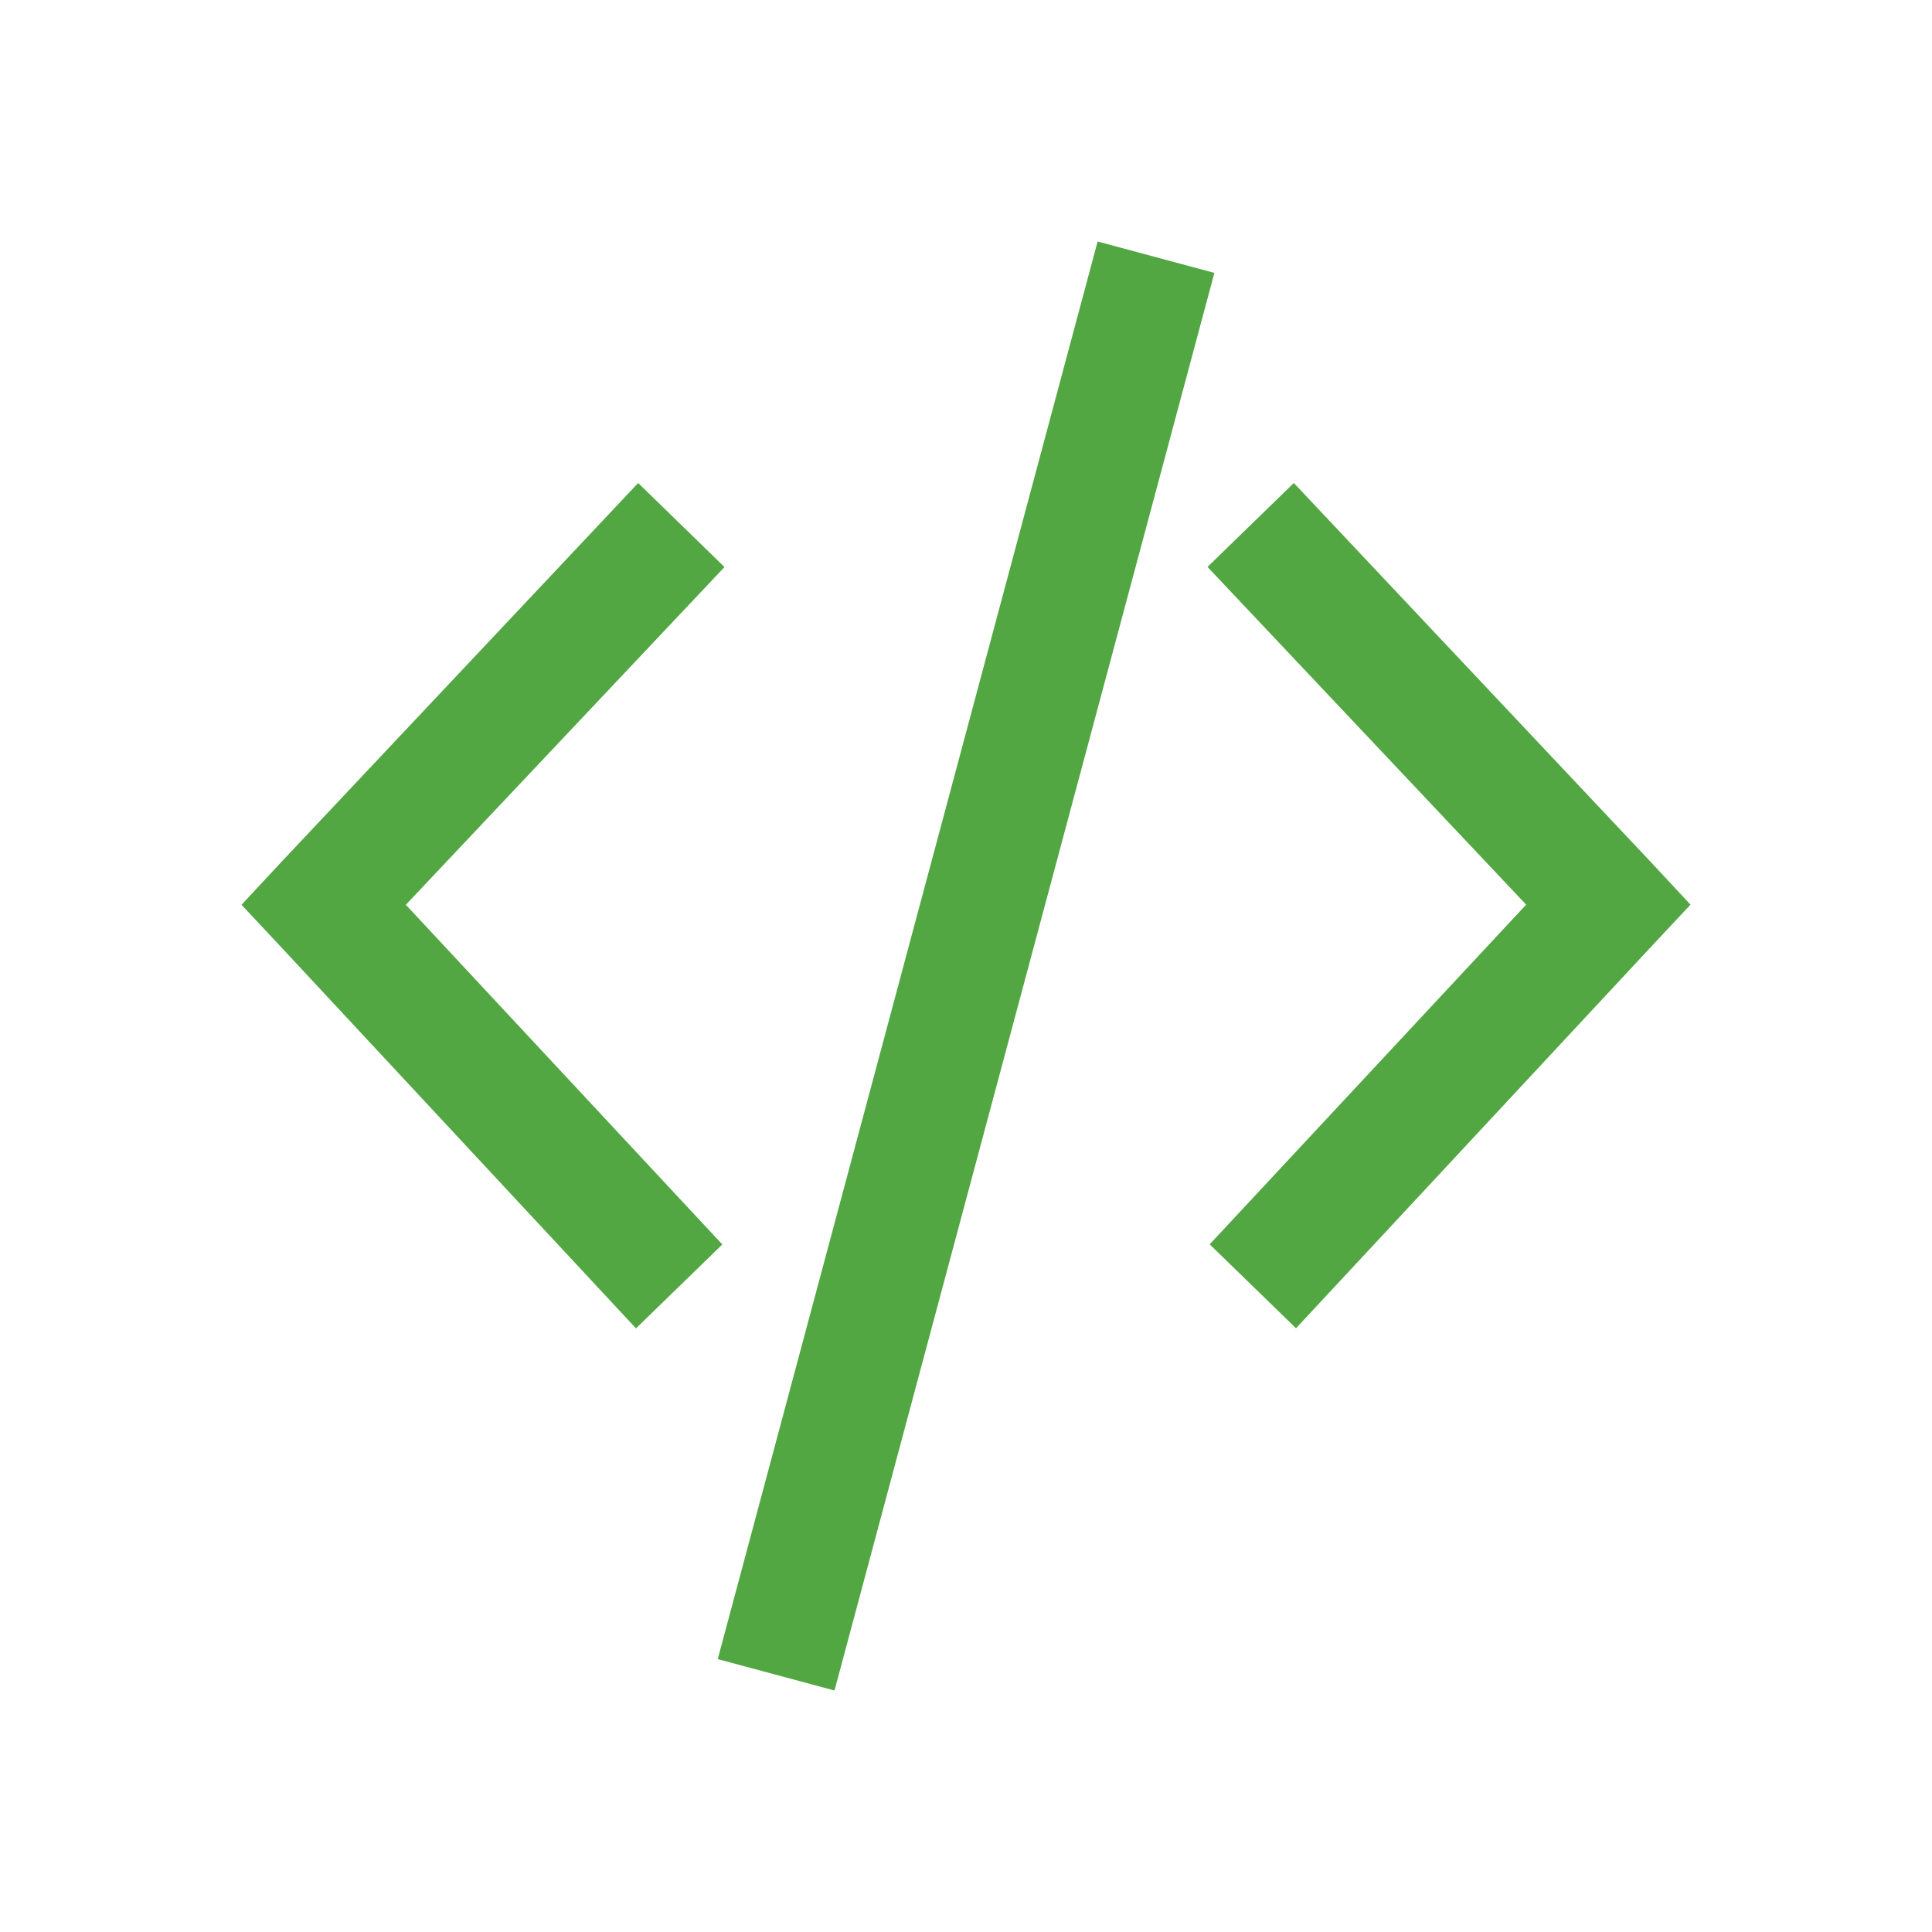
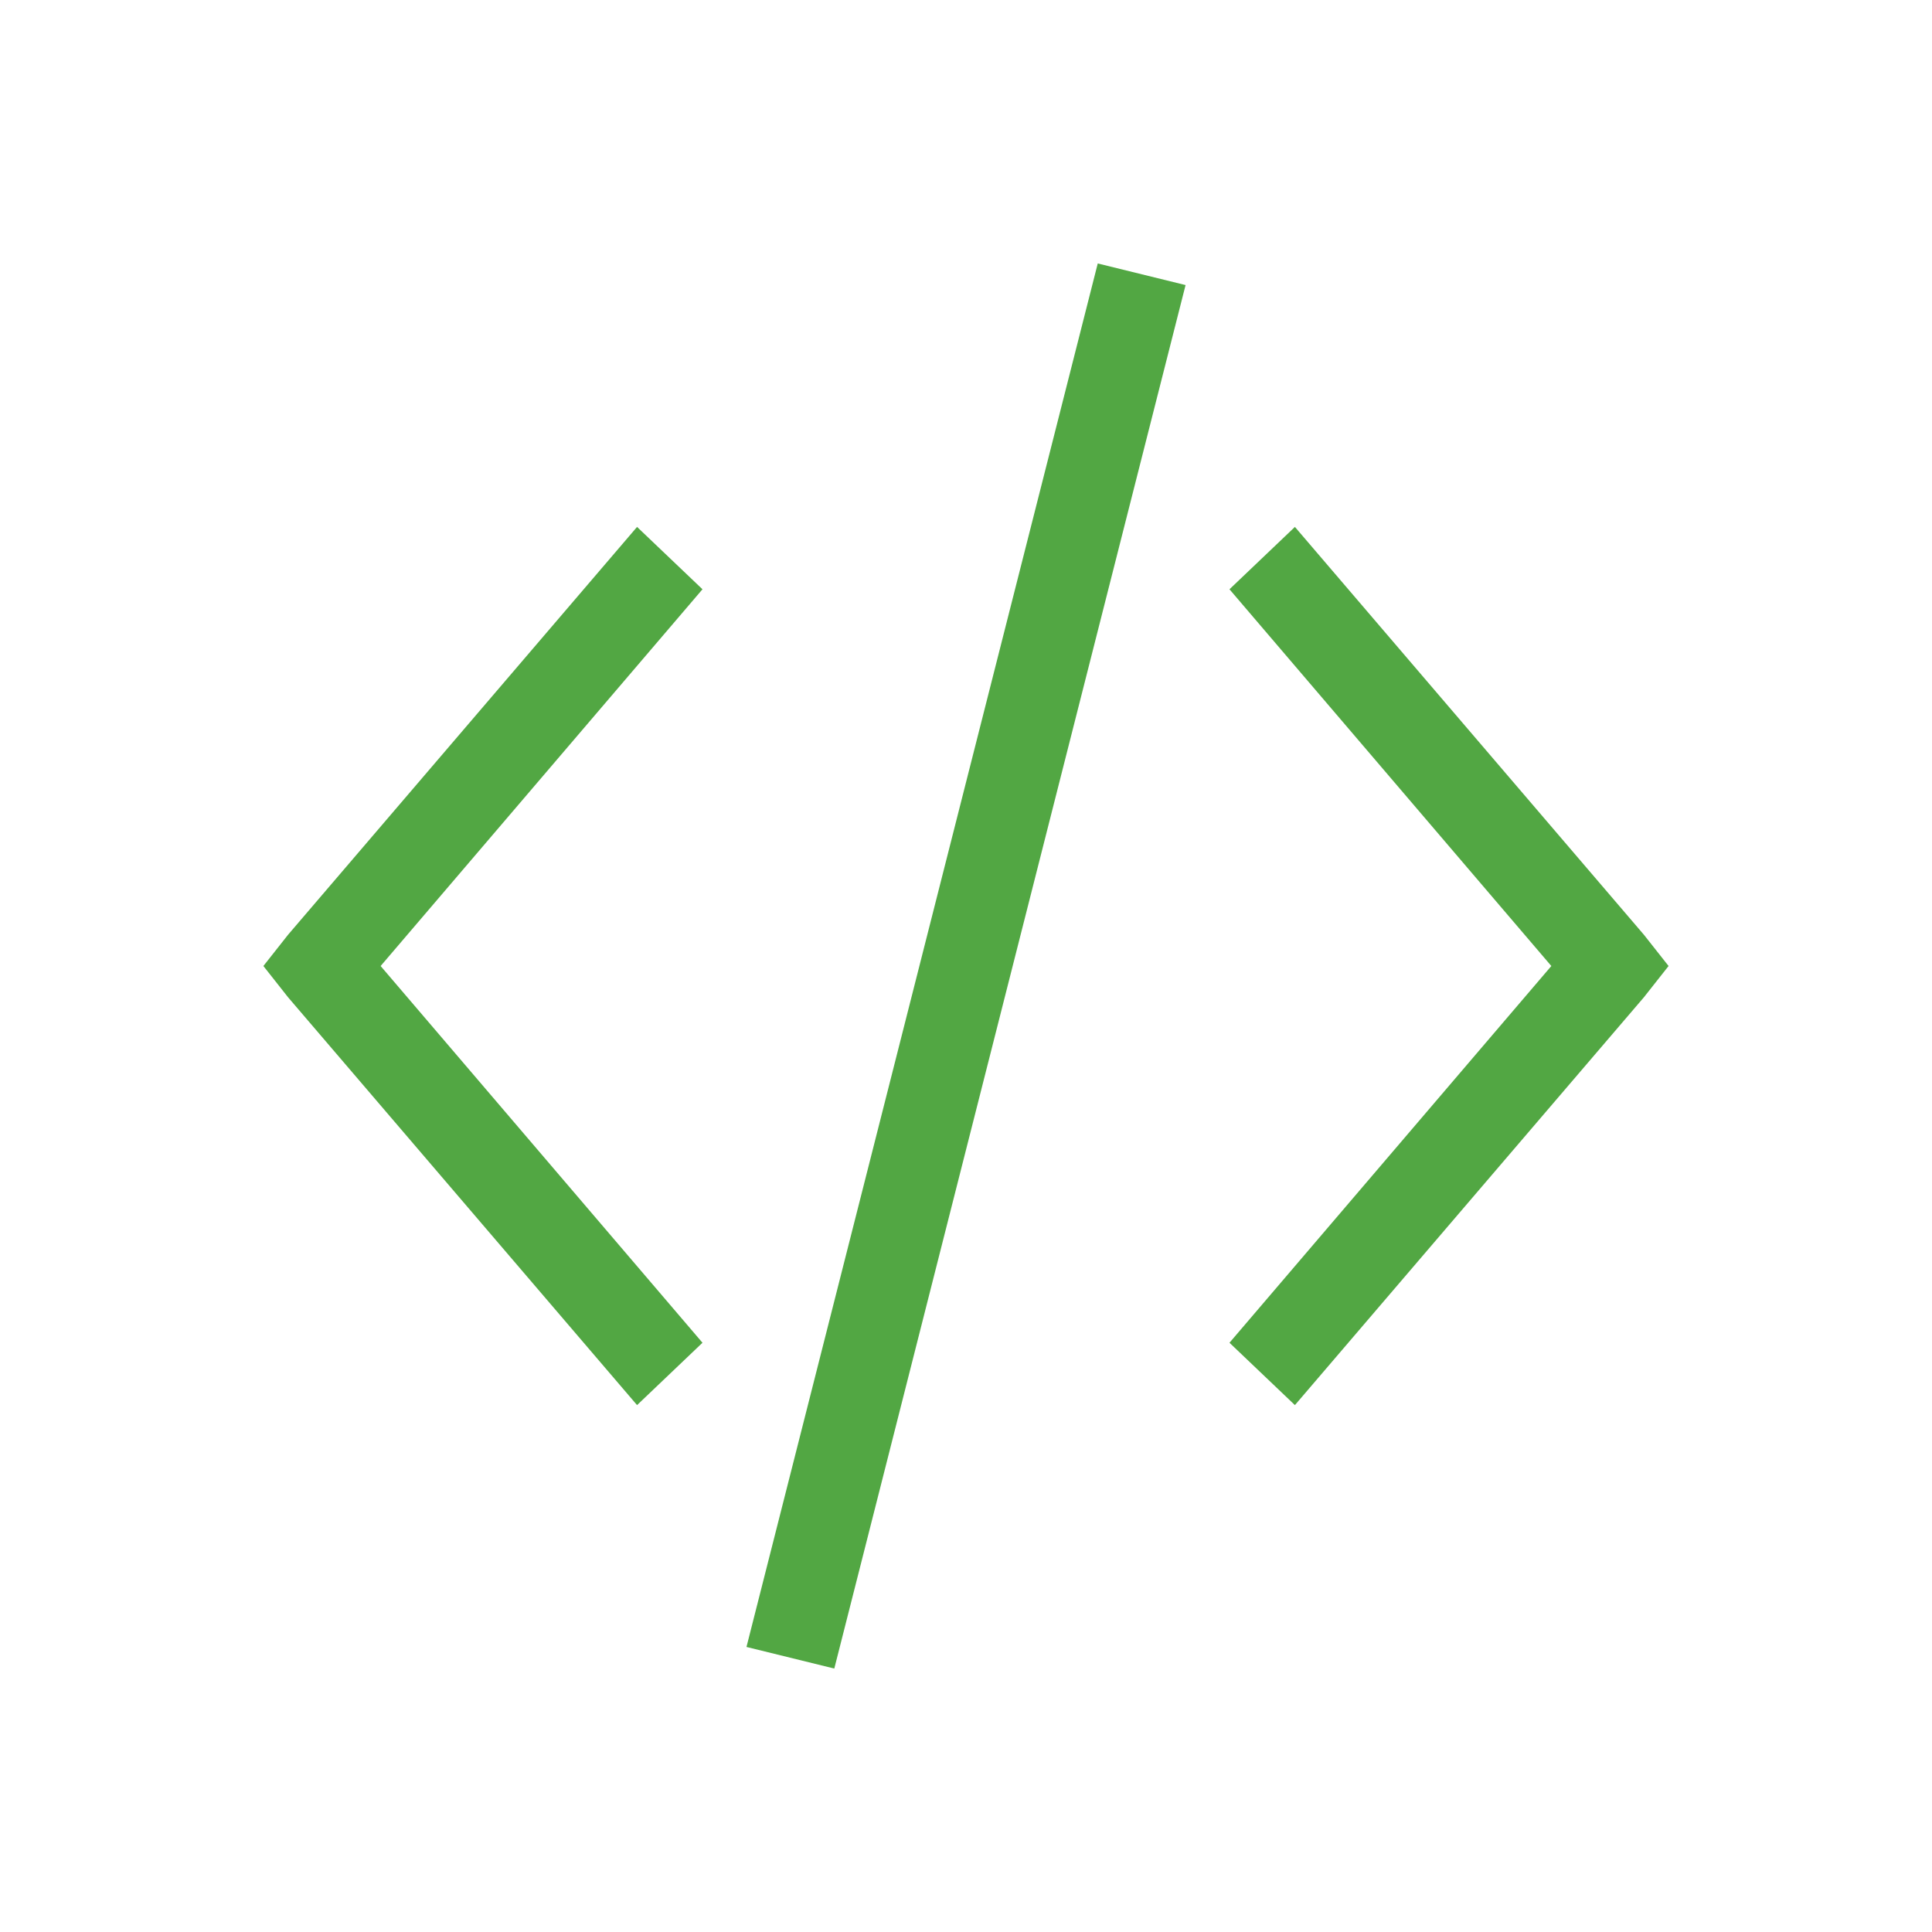
- <svg xmlns="http://www.w3.org/2000/svg" version="1.1" viewBox="0 0 16 16">
-   <path d="m9.09 2l-3.146 11.74.967.26 3.146-11.74zm-3.805 2l-2.961 3.145-.324.348.324.346 2.943 3.162.715-.695-2.621-2.813 2.639-2.797zm5.43 0l-.715.695 2.639 2.797-2.621 2.813.715.695 2.943-3.162.324-.346-.324-.348z" color="#000000" fill="#52a743" stroke-width=".1" />
+ <svg xmlns="http://www.w3.org/2000/svg" version="1.1" viewBox="0 0 22 22">
+   <g transform="translate(-326 -534.3622)">
+     <g transform="translate(-225.2857 -73.28571)" fill="#52a743">
+       <path d="m563.786 610.648-4 15.754 1 0.246 4-15.754-1-0.246z" color="#000000" />
+       <path d="m566.031 613.648-0.745 0.71 3.665 4.29-3.665 4.29 0.745 0.71 3.975-4.645 0.28-0.355-0.28-0.355-3.975-4.645z" color="#000000" />
+       <path d="m558.54 613.648 0.745 0.71-3.665 4.29 3.665 4.29-0.745 0.71-3.975-4.645-0.28-0.355 0.28-0.355 3.975-4.645z" color="#000000" />
+     </g>
+   </g>
</svg>
